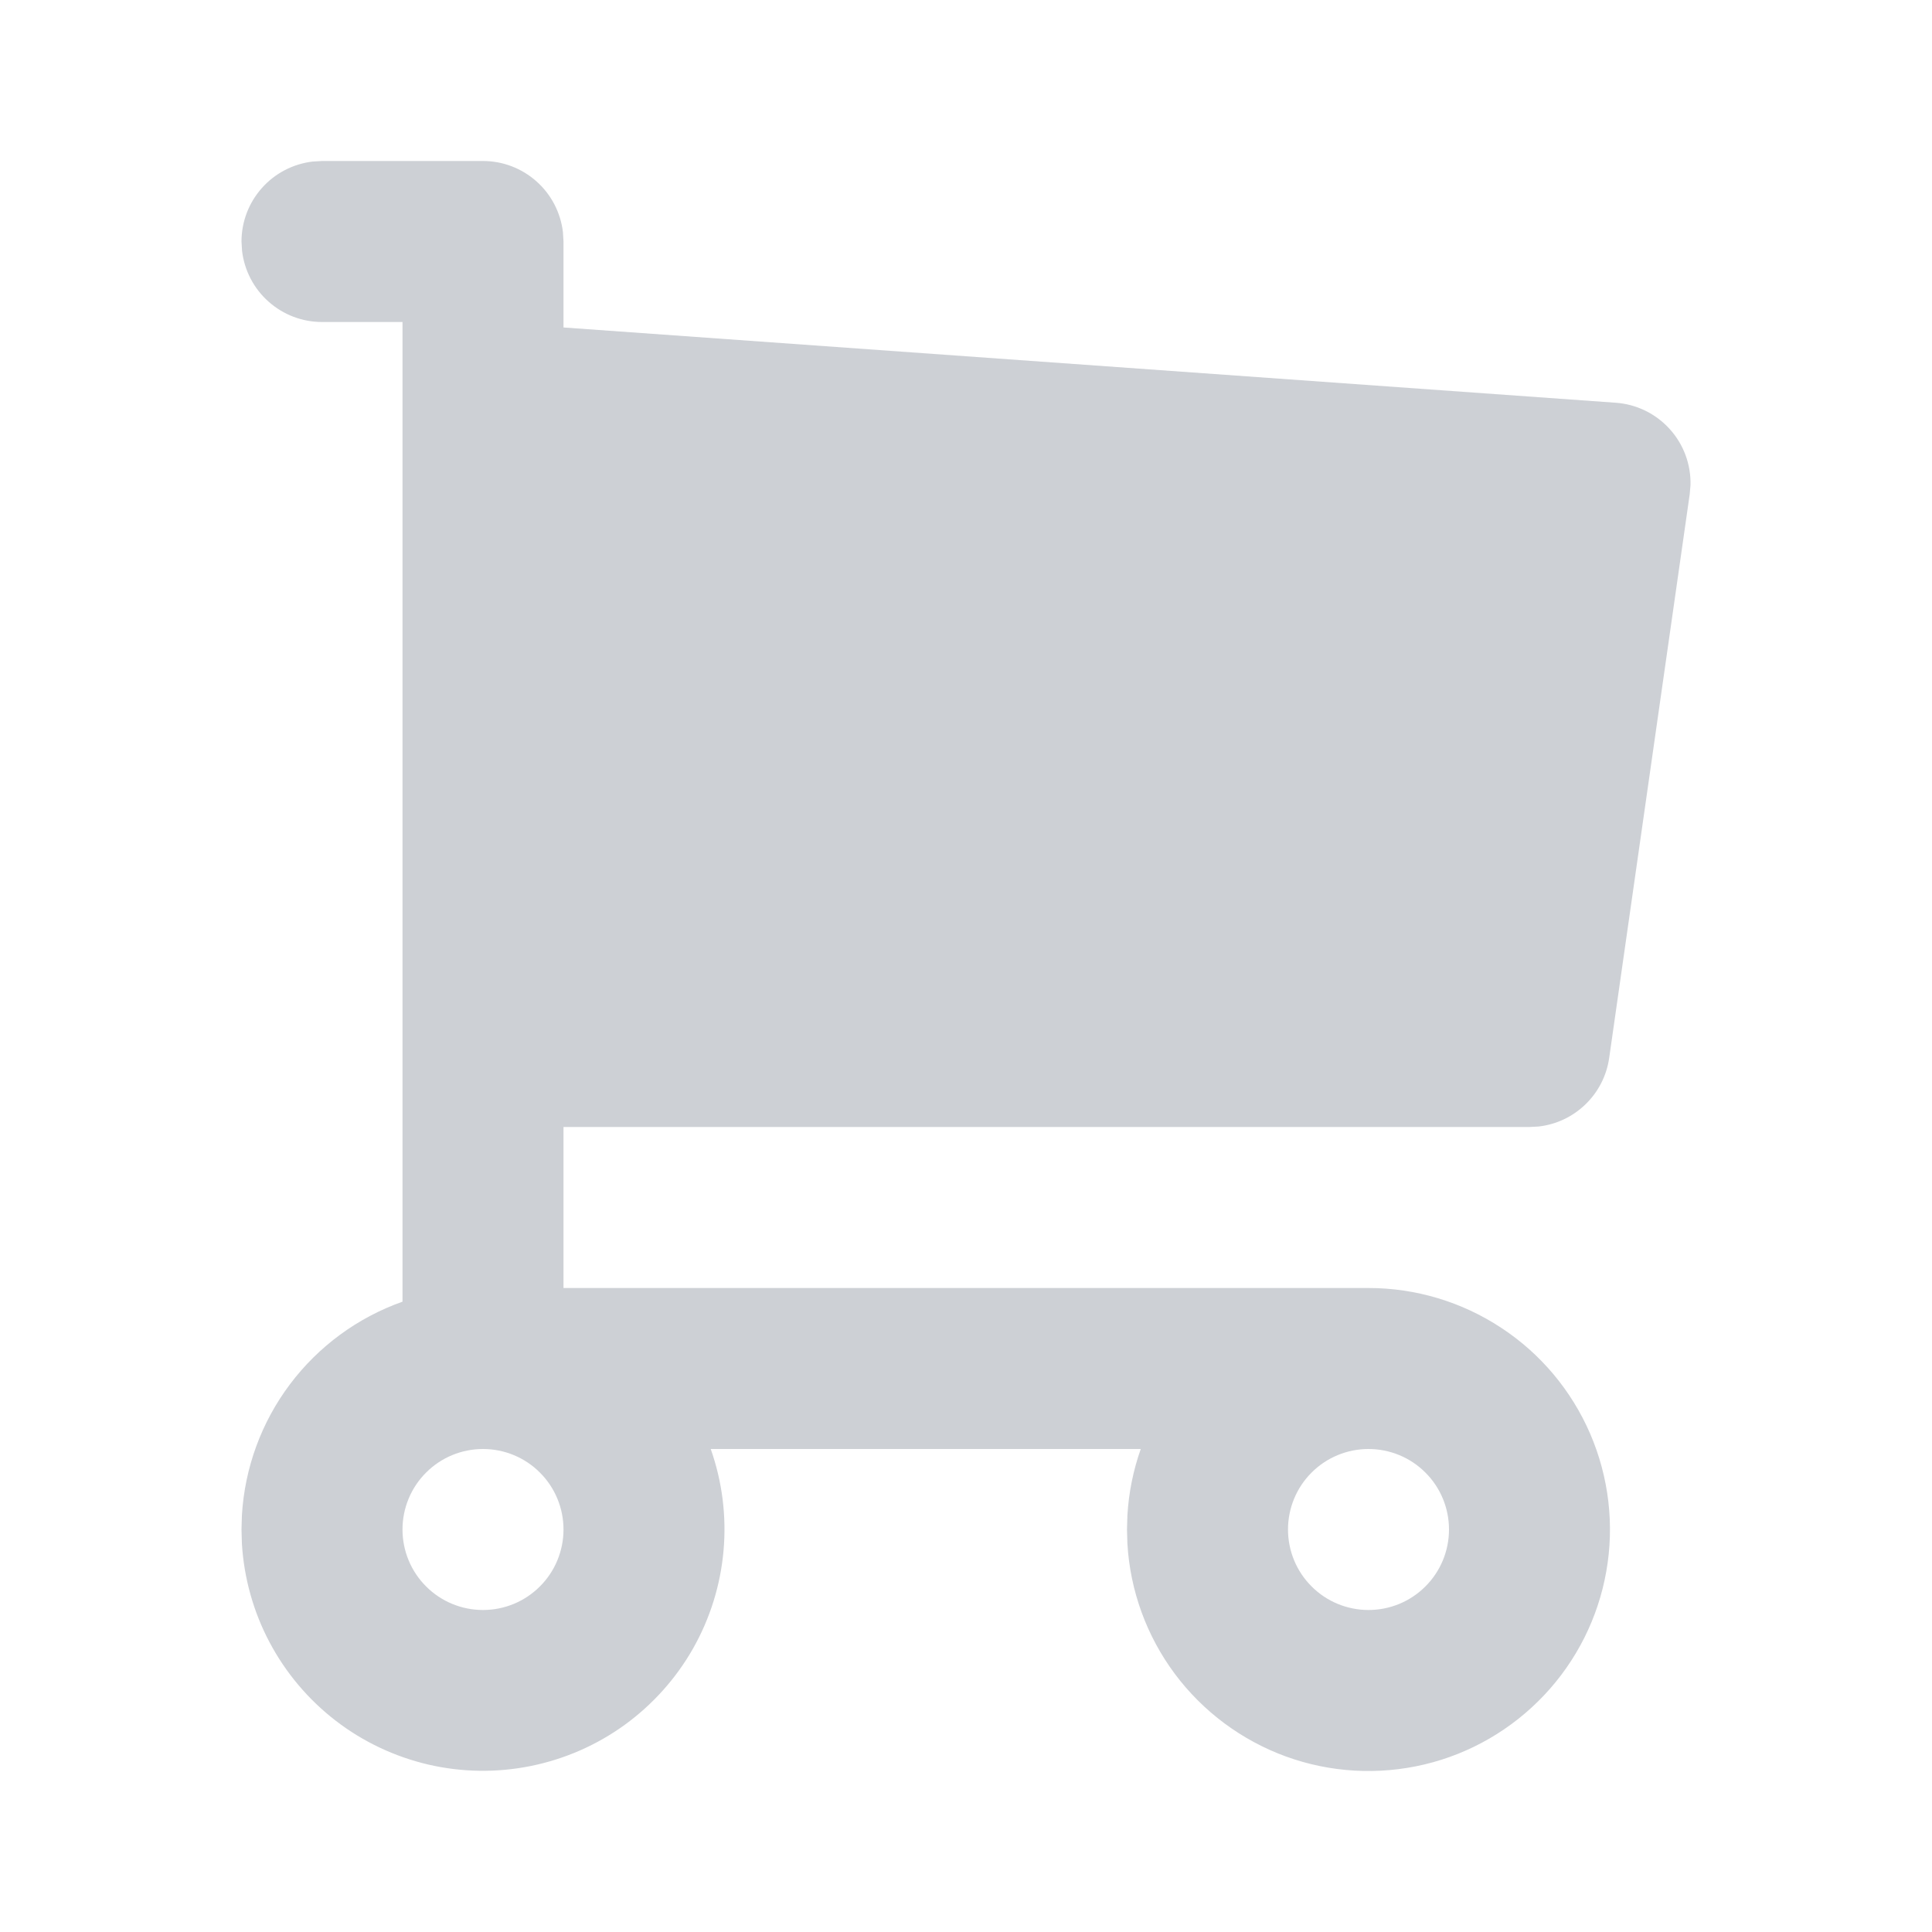
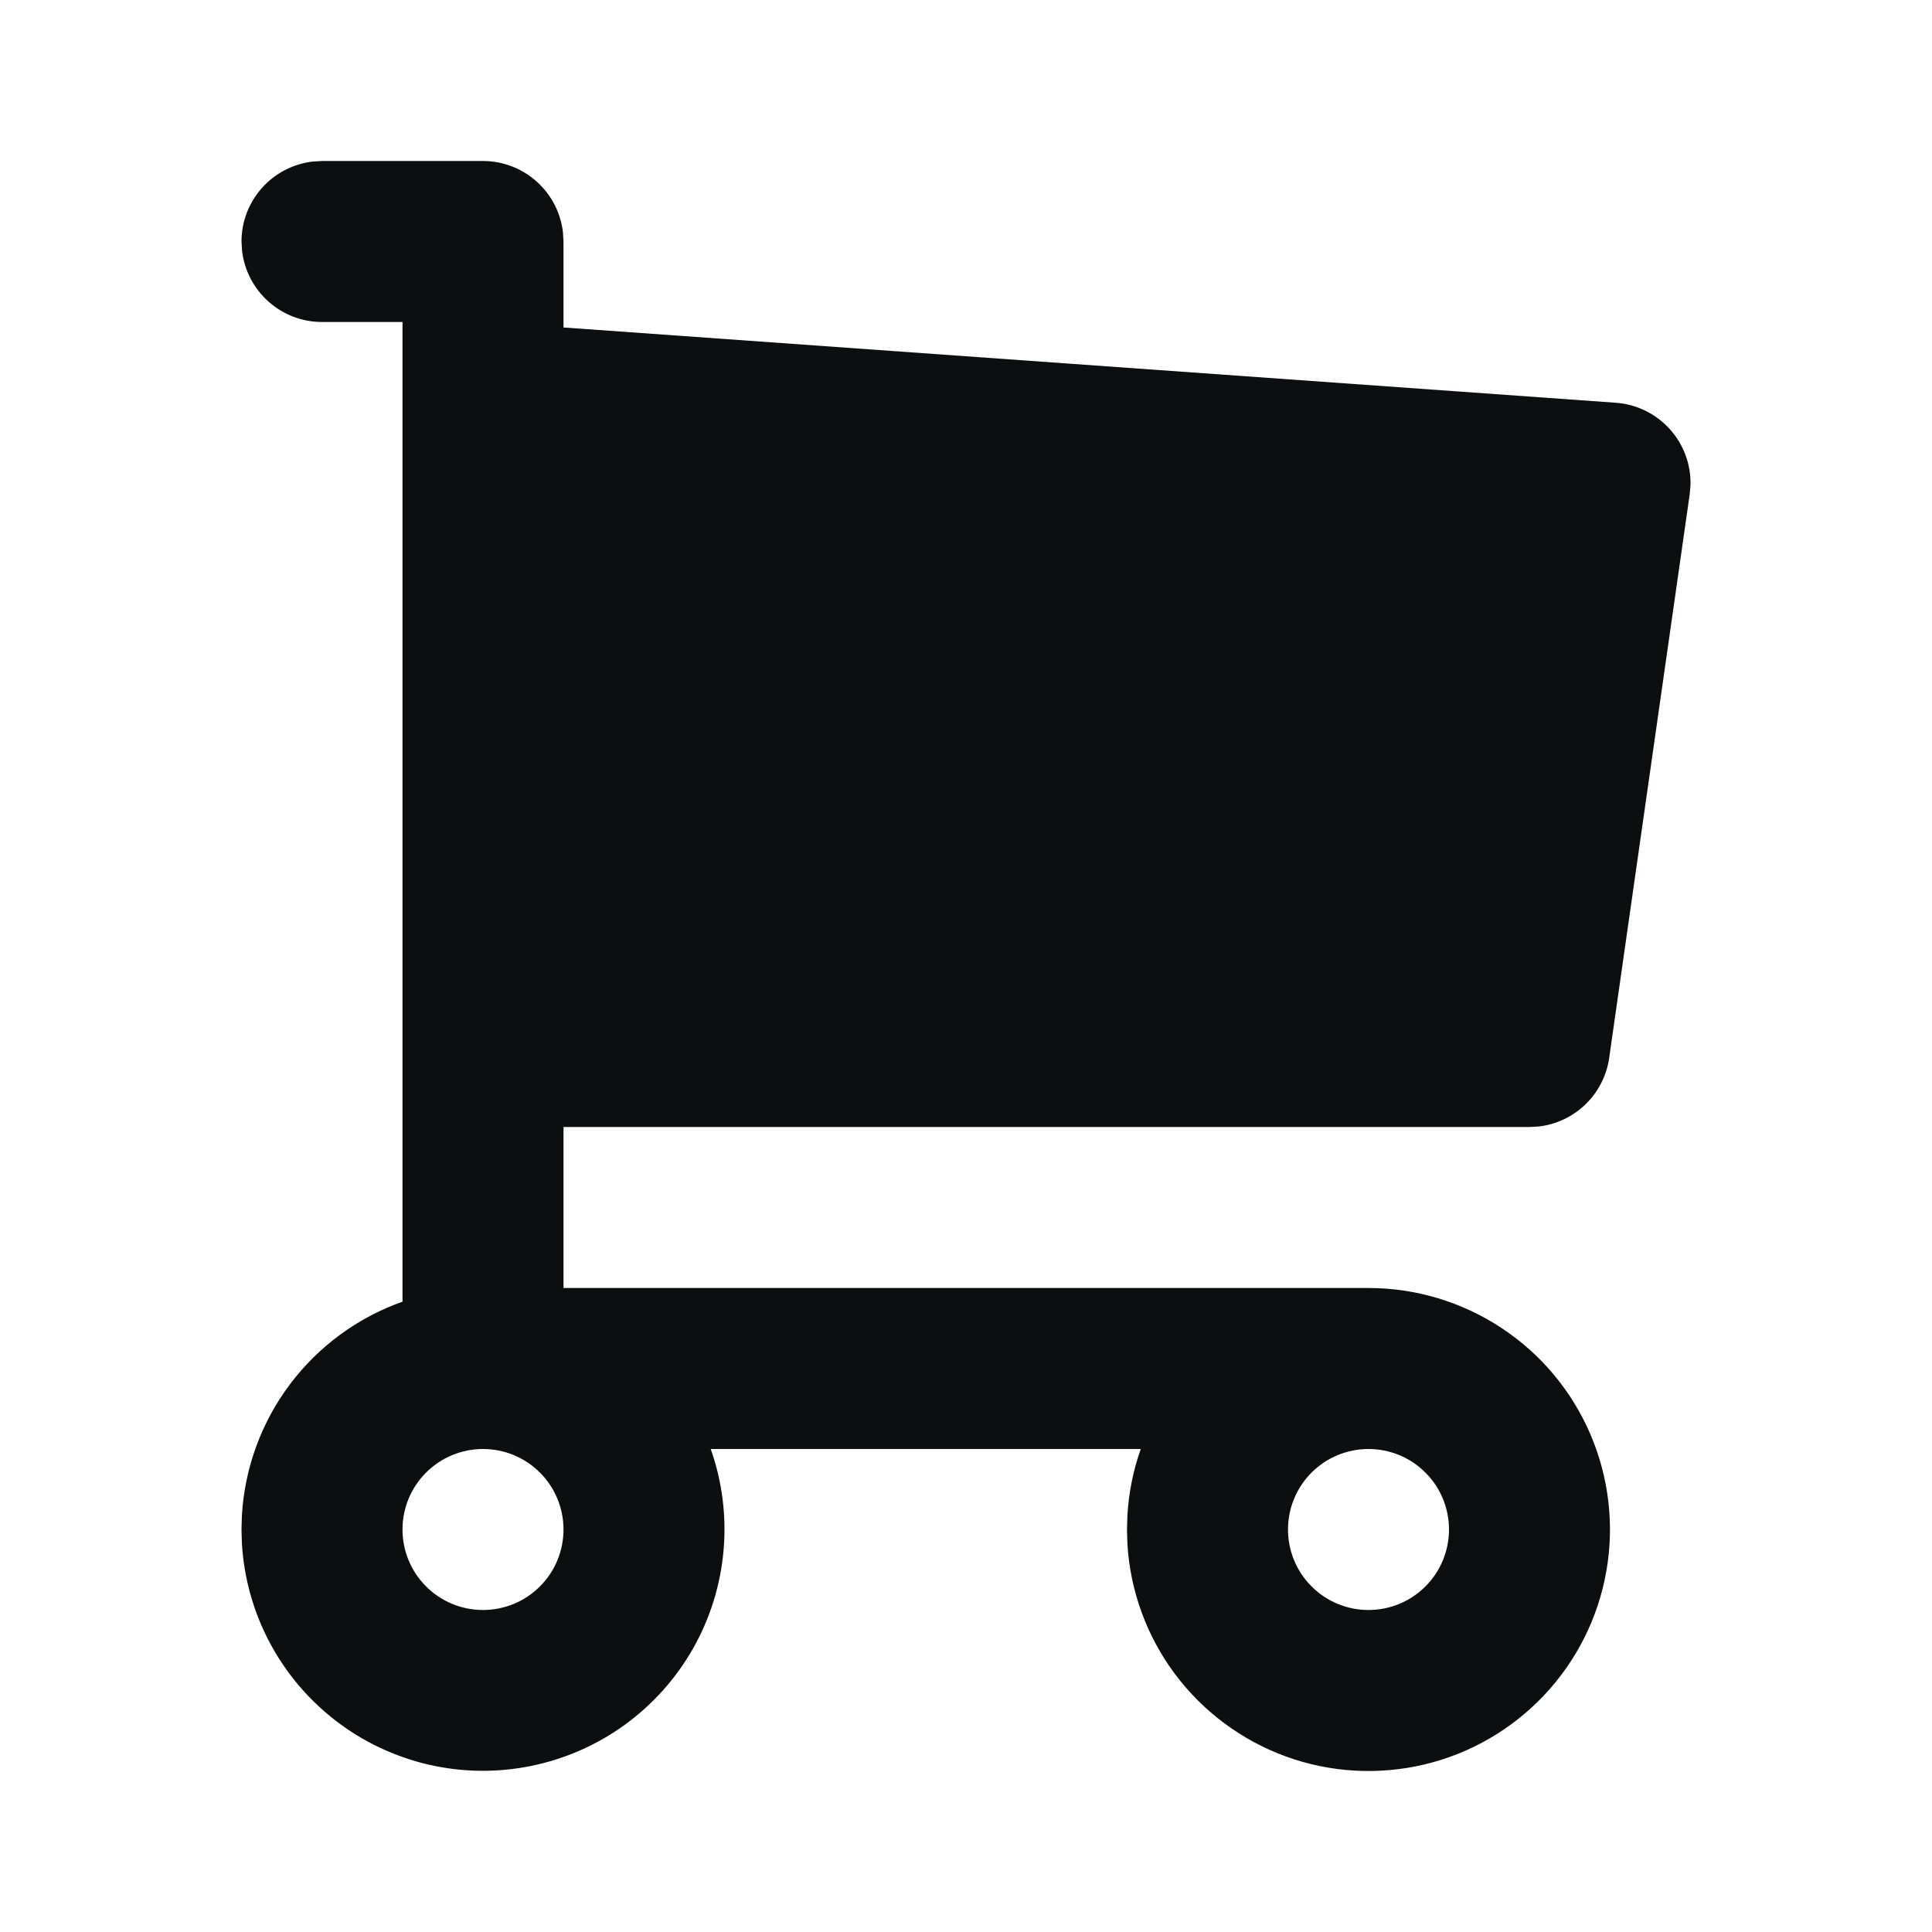
<svg xmlns="http://www.w3.org/2000/svg" preserveAspectRatio="none" overflow="visible" style="display: block;" width="24" height="24" viewBox="0 0 24 24" fill="none">
  <g id="tabler-icon-shopping-cart-filled">
-     <path id="Vector" d="M6 2C6.245 2 6.481 2.09 6.664 2.253C6.847 2.415 6.964 2.64 6.993 2.883L7 3V4.068L20.071 5.003C20.328 5.021 20.568 5.138 20.741 5.329C20.914 5.519 21.007 5.77 21 6.027L20.99 6.141L19.99 13.141C19.959 13.36 19.856 13.563 19.697 13.717C19.538 13.872 19.333 13.969 19.113 13.994L19 14H7V16H17C17.586 16 18.159 16.172 18.648 16.494C19.138 16.815 19.522 17.274 19.754 17.811C19.986 18.349 20.056 18.944 19.954 19.52C19.853 20.097 19.584 20.632 19.182 21.058C18.78 21.484 18.263 21.784 17.693 21.919C17.123 22.054 16.525 22.02 15.975 21.82C15.424 21.619 14.944 21.262 14.594 20.793C14.244 20.323 14.039 19.761 14.005 19.176L14 19L14.005 18.824C14.022 18.536 14.079 18.26 14.171 18H8.829C8.972 18.405 9.026 18.836 8.988 19.263C8.95 19.691 8.821 20.105 8.609 20.479C8.397 20.852 8.107 21.175 7.76 21.427C7.412 21.679 7.014 21.853 6.593 21.938C6.173 22.023 5.739 22.017 5.32 21.92C4.902 21.822 4.51 21.637 4.17 21.375C3.83 21.113 3.55 20.781 3.349 20.402C3.148 20.023 3.031 19.605 3.005 19.176L3 19L3.005 18.824C3.04 18.234 3.247 17.668 3.602 17.196C3.957 16.724 4.443 16.367 5 16.17V4H4C3.755 4 3.519 3.91 3.336 3.747C3.153 3.585 3.036 3.36 3.007 3.117L3 3C3 2.755 3.09 2.519 3.253 2.336C3.415 2.153 3.64 2.036 3.883 2.007L4 2H6ZM6 18C5.735 18 5.48 18.105 5.293 18.293C5.105 18.48 5 18.735 5 19C5 19.265 5.105 19.52 5.293 19.707C5.48 19.895 5.735 20 6 20C6.265 20 6.52 19.895 6.707 19.707C6.895 19.52 7 19.265 7 19C7 18.735 6.895 18.48 6.707 18.293C6.52 18.105 6.265 18 6 18ZM17 18C16.735 18 16.48 18.105 16.293 18.293C16.105 18.48 16 18.735 16 19C16 19.265 16.105 19.52 16.293 19.707C16.48 19.895 16.735 20 17 20C17.265 20 17.52 19.895 17.707 19.707C17.895 19.52 18 19.265 18 19C18 18.735 17.895 18.48 17.707 18.293C17.52 18.105 17.265 18 17 18Z" fill="#CDD0D5" />
+     <path id="Vector" d="M6 2C6.245 2 6.481 2.09 6.664 2.253C6.847 2.415 6.964 2.64 6.993 2.883L7 3V4.068L20.071 5.003C20.328 5.021 20.568 5.138 20.741 5.329C20.914 5.519 21.007 5.77 21 6.027L20.99 6.141L19.99 13.141C19.959 13.36 19.856 13.563 19.697 13.717C19.538 13.872 19.333 13.969 19.113 13.994L19 14H7V16H17C17.586 16 18.159 16.172 18.648 16.494C19.138 16.815 19.522 17.274 19.754 17.811C19.986 18.349 20.056 18.944 19.954 19.52C19.853 20.097 19.584 20.632 19.182 21.058C18.78 21.484 18.263 21.784 17.693 21.919C17.123 22.054 16.525 22.02 15.975 21.82C15.424 21.619 14.944 21.262 14.594 20.793C14.244 20.323 14.039 19.761 14.005 19.176L14 19L14.005 18.824C14.022 18.536 14.079 18.26 14.171 18H8.829C8.972 18.405 9.026 18.836 8.988 19.263C8.95 19.691 8.821 20.105 8.609 20.479C8.397 20.852 8.107 21.175 7.76 21.427C7.412 21.679 7.014 21.853 6.593 21.938C6.173 22.023 5.739 22.017 5.32 21.92C4.902 21.822 4.51 21.637 4.17 21.375C3.83 21.113 3.55 20.781 3.349 20.402C3.148 20.023 3.031 19.605 3.005 19.176L3 19L3.005 18.824C3.04 18.234 3.247 17.668 3.602 17.196C3.957 16.724 4.443 16.367 5 16.17V4H4C3.755 4 3.519 3.91 3.336 3.747C3.153 3.585 3.036 3.36 3.007 3.117L3 3C3 2.755 3.09 2.519 3.253 2.336C3.415 2.153 3.64 2.036 3.883 2.007L4 2H6ZM6 18C5.735 18 5.48 18.105 5.293 18.293C5.105 18.48 5 18.735 5 19C5 19.265 5.105 19.52 5.293 19.707C5.48 19.895 5.735 20 6 20C6.265 20 6.52 19.895 6.707 19.707C6.895 19.52 7 19.265 7 19C7 18.735 6.895 18.48 6.707 18.293C6.52 18.105 6.265 18 6 18ZM17 18C16.735 18 16.48 18.105 16.293 18.293C16.105 18.48 16 18.735 16 19C16 19.265 16.105 19.52 16.293 19.707C16.48 19.895 16.735 20 17 20C17.265 20 17.52 19.895 17.707 19.707C17.895 19.52 18 19.265 18 19C18 18.735 17.895 18.48 17.707 18.293C17.52 18.105 17.265 18 17 18Z" fill="#0d0e0f" />
  </g>
</svg>
